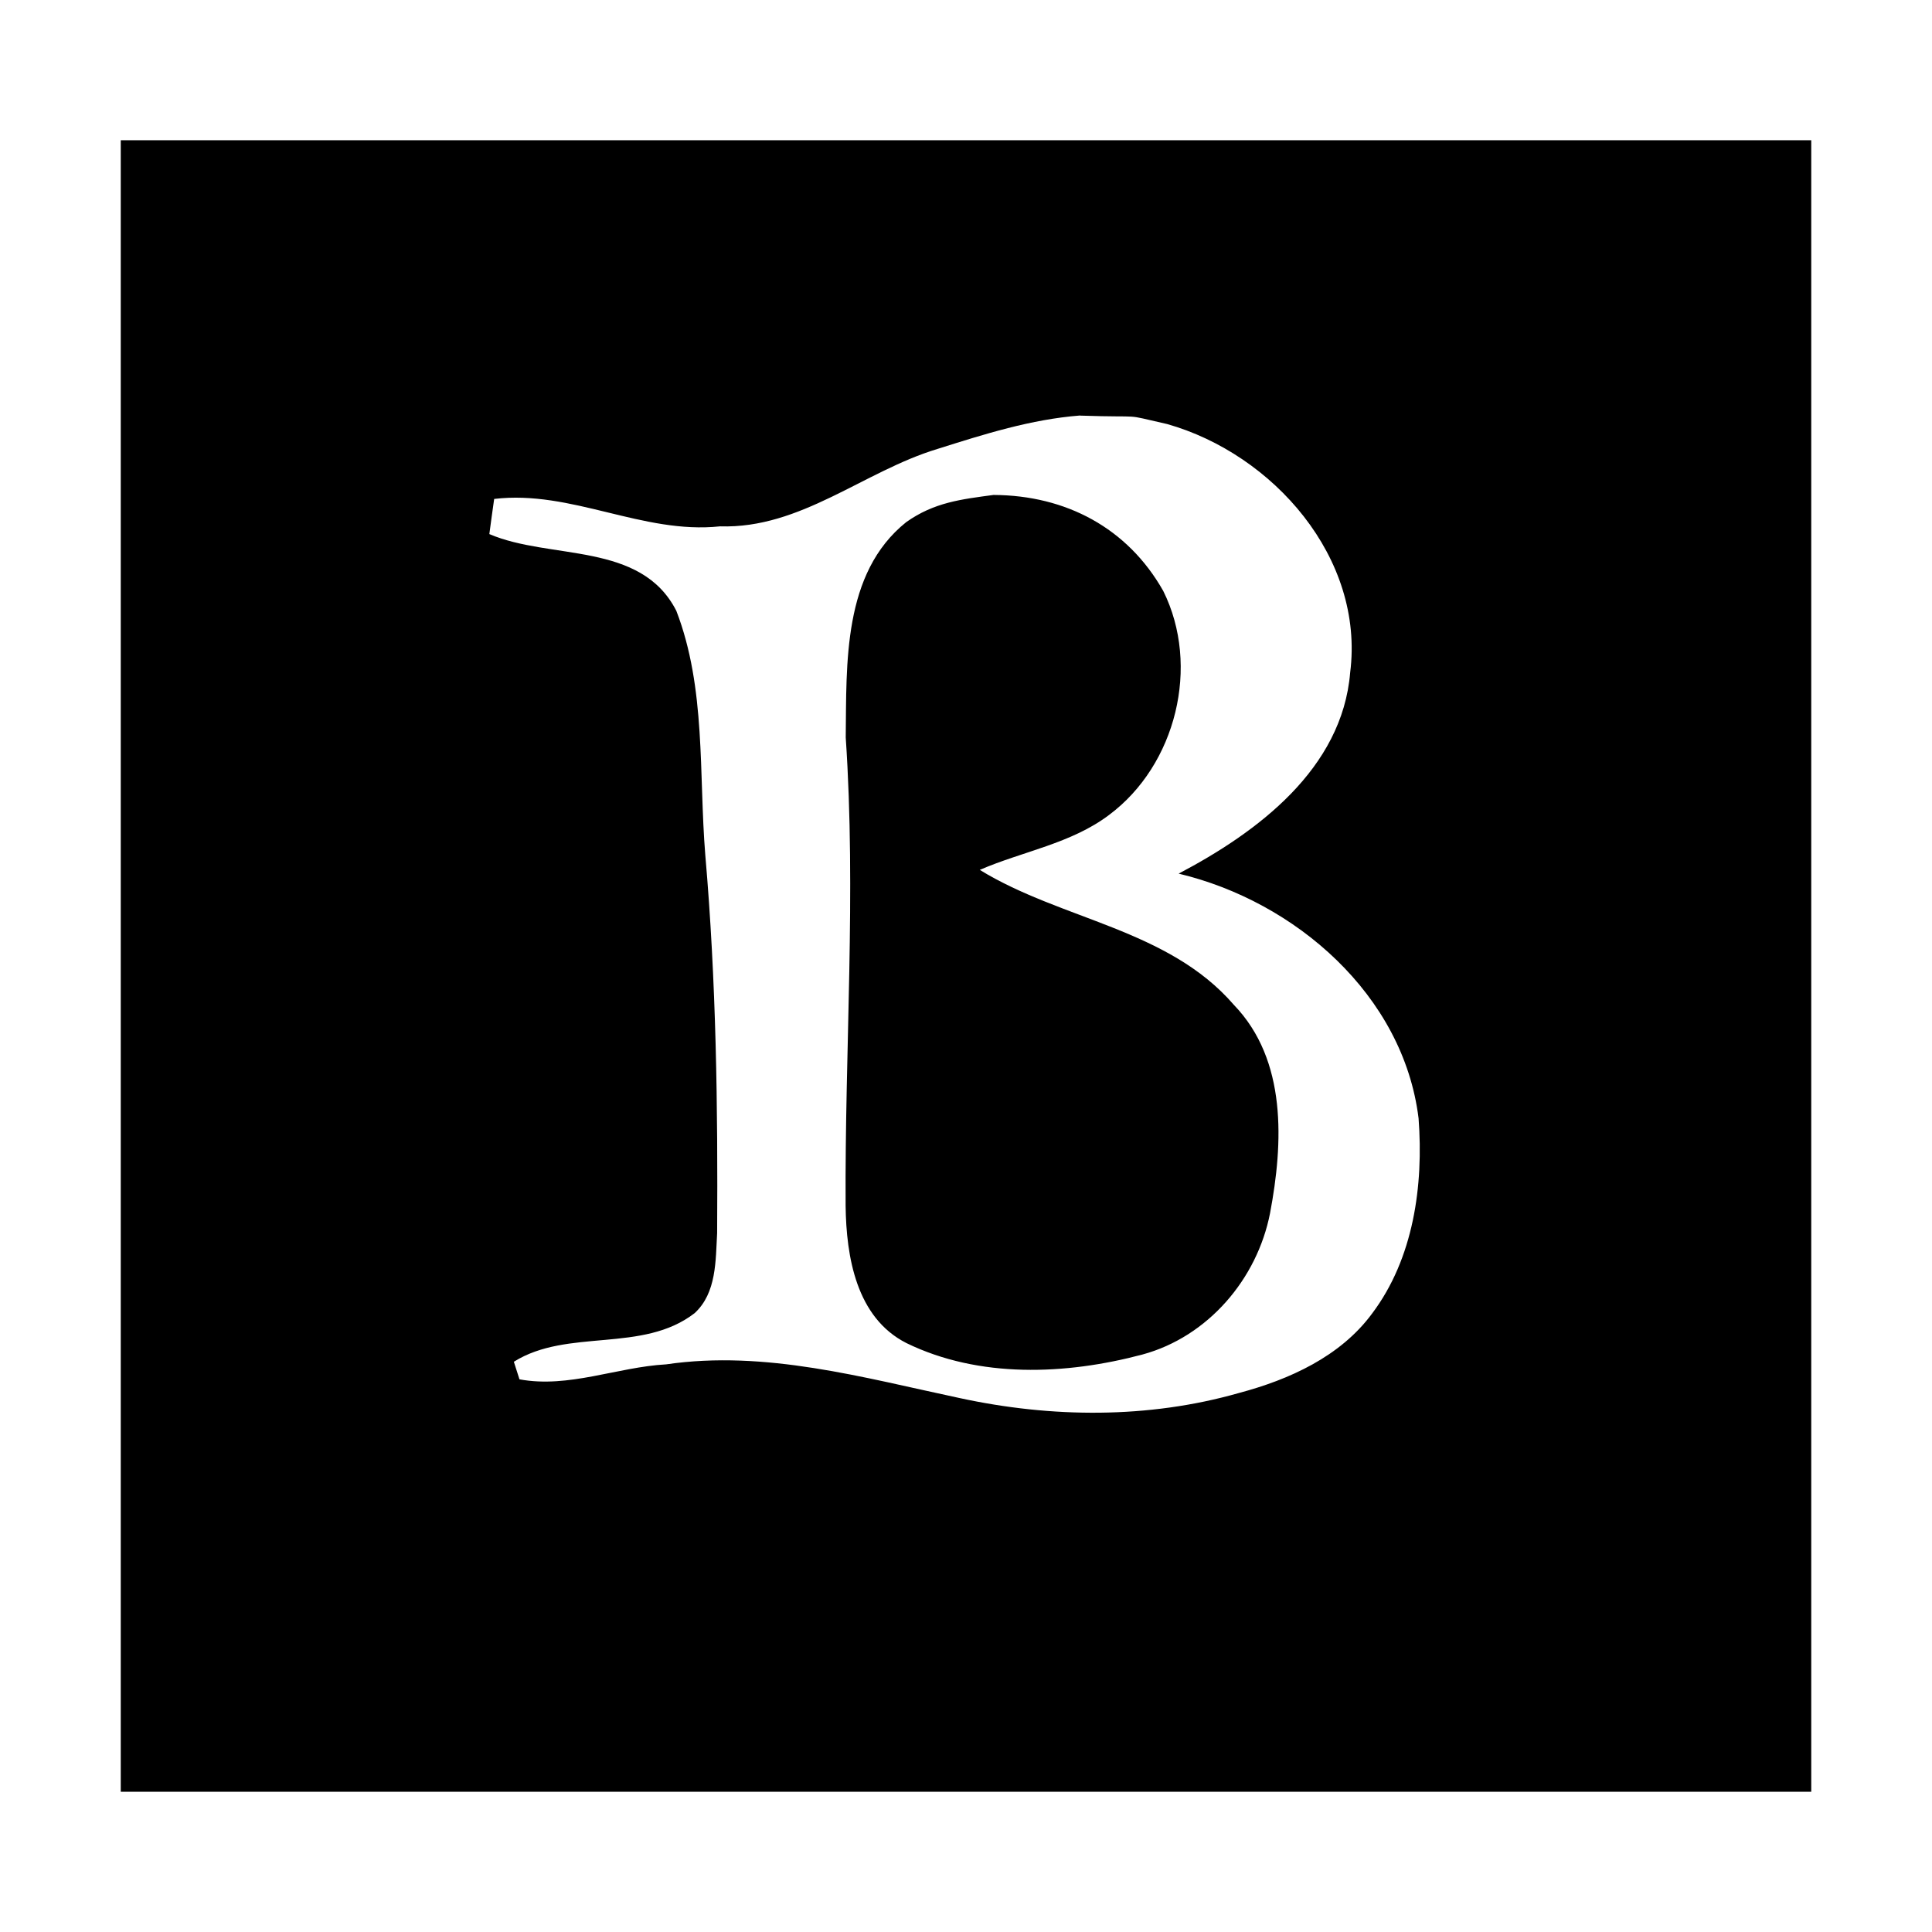
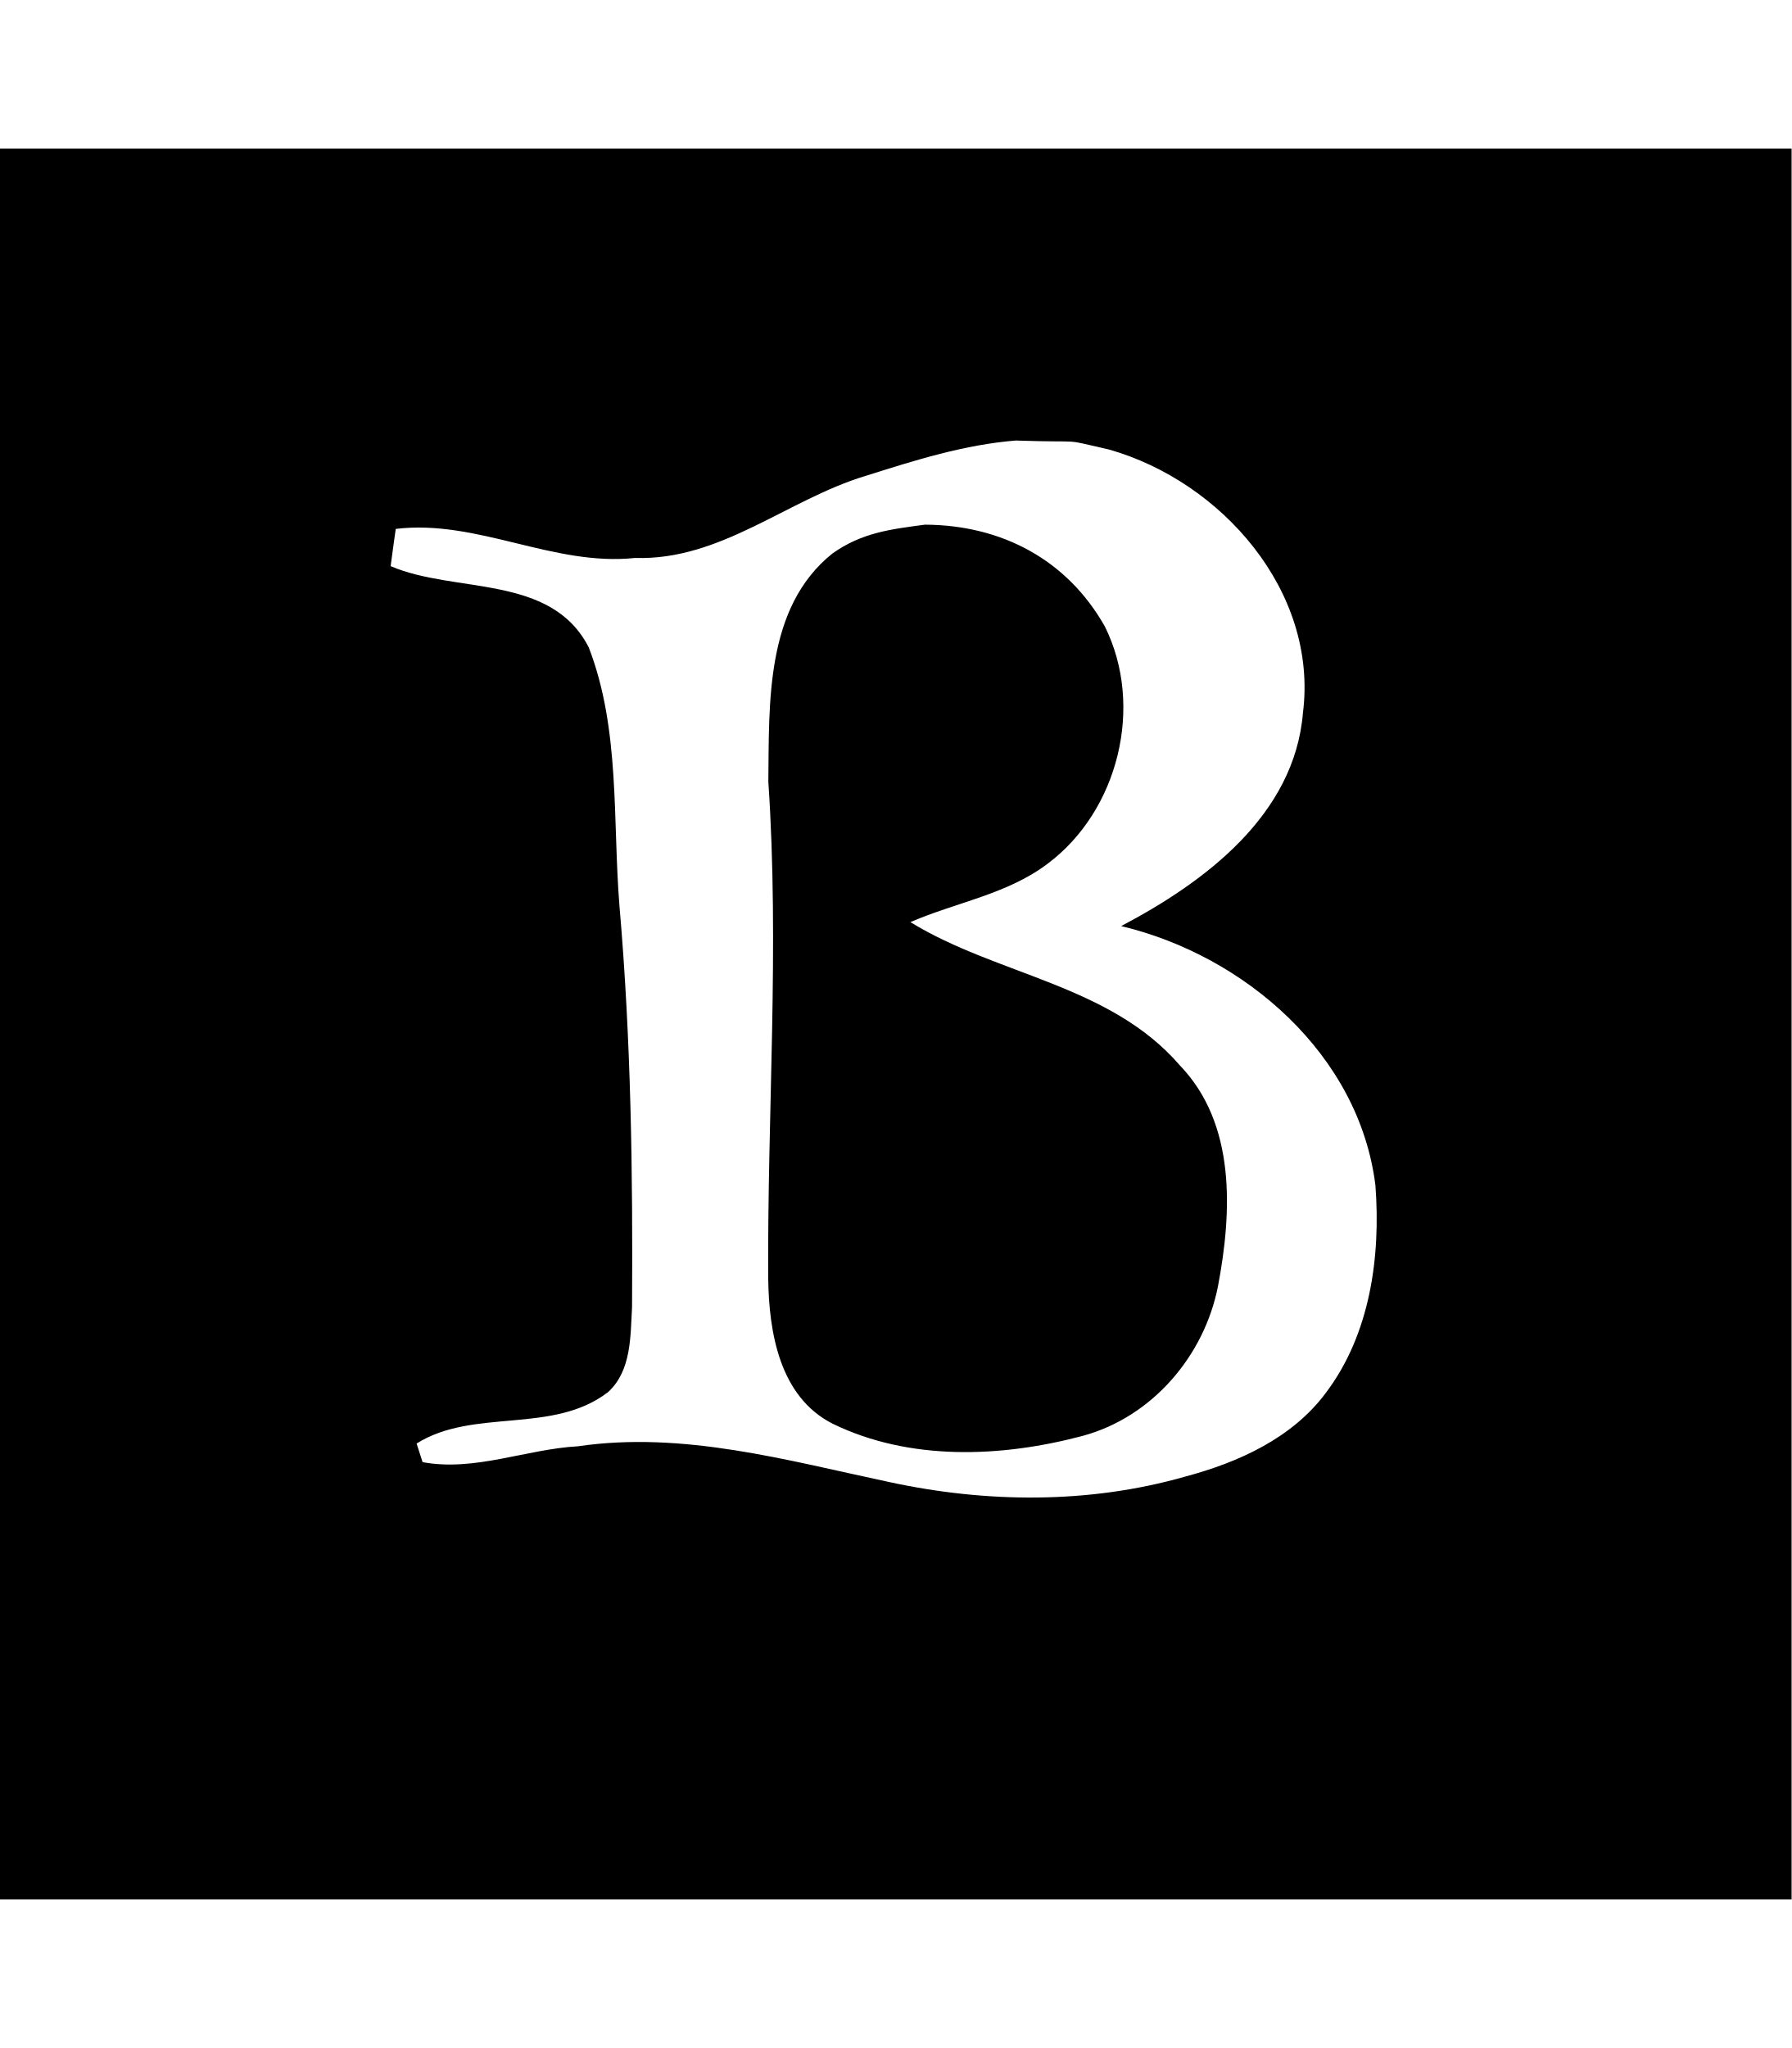
- <svg xmlns="http://www.w3.org/2000/svg" version="1.1" width="32" height="32" viewBox="0 0 28 32">
+ <svg xmlns="http://www.w3.org/2000/svg" version="1.1" width="28" height="32" viewBox="0 0 28 32">
  <path d="M28 2.323v27.354h-28v-27.354h28zM15.891 6.882c-0.815 0.063-1.591 0.31-2.364 0.554-1.223 0.37-2.264 1.325-3.601 1.282-1.282 0.136-2.462-0.607-3.741-0.454-0.028 0.194-0.054 0.388-0.080 0.582 1.010 0.433 2.509 0.118 3.097 1.271 0.495 1.284 0.37 2.699 0.48 4.047 0.181 2.081 0.209 4.17 0.196 6.259-0.026 0.454-0.007 0.991-0.373 1.327-0.864 0.668-2.102 0.245-2.994 0.805l0.093 0.291c0.816 0.151 1.618-0.203 2.43-0.248 1.643-0.241 3.265 0.22 4.859 0.558 1.523 0.33 3.125 0.345 4.629-0.084 0.834-0.222 1.678-0.603 2.203-1.314 0.689-0.915 0.855-2.122 0.771-3.235-0.252-2.044-2.042-3.593-3.974-4.053 1.307-0.687 2.709-1.734 2.841-3.33 0.241-1.9-1.275-3.618-3.030-4.116-0.791-0.179-0.315-0.103-1.441-0.14zM14.461 8.198c1.192 0.007 2.215 0.545 2.806 1.59 0.618 1.243 0.213 2.882-0.896 3.709-0.629 0.476-1.432 0.603-2.143 0.911 1.353 0.831 3.119 0.974 4.209 2.236 0.883 0.915 0.818 2.292 0.599 3.45-0.213 1.090-1.027 2.046-2.113 2.341-1.269 0.338-2.705 0.398-3.911-0.19-0.831-0.422-0.995-1.432-1.006-2.272-0.015-2.587 0.177-5.174 0.002-7.758 0.015-1.221-0.054-2.722 1.002-3.567 0.463-0.328 0.909-0.378 1.452-0.451z" />
</svg>
